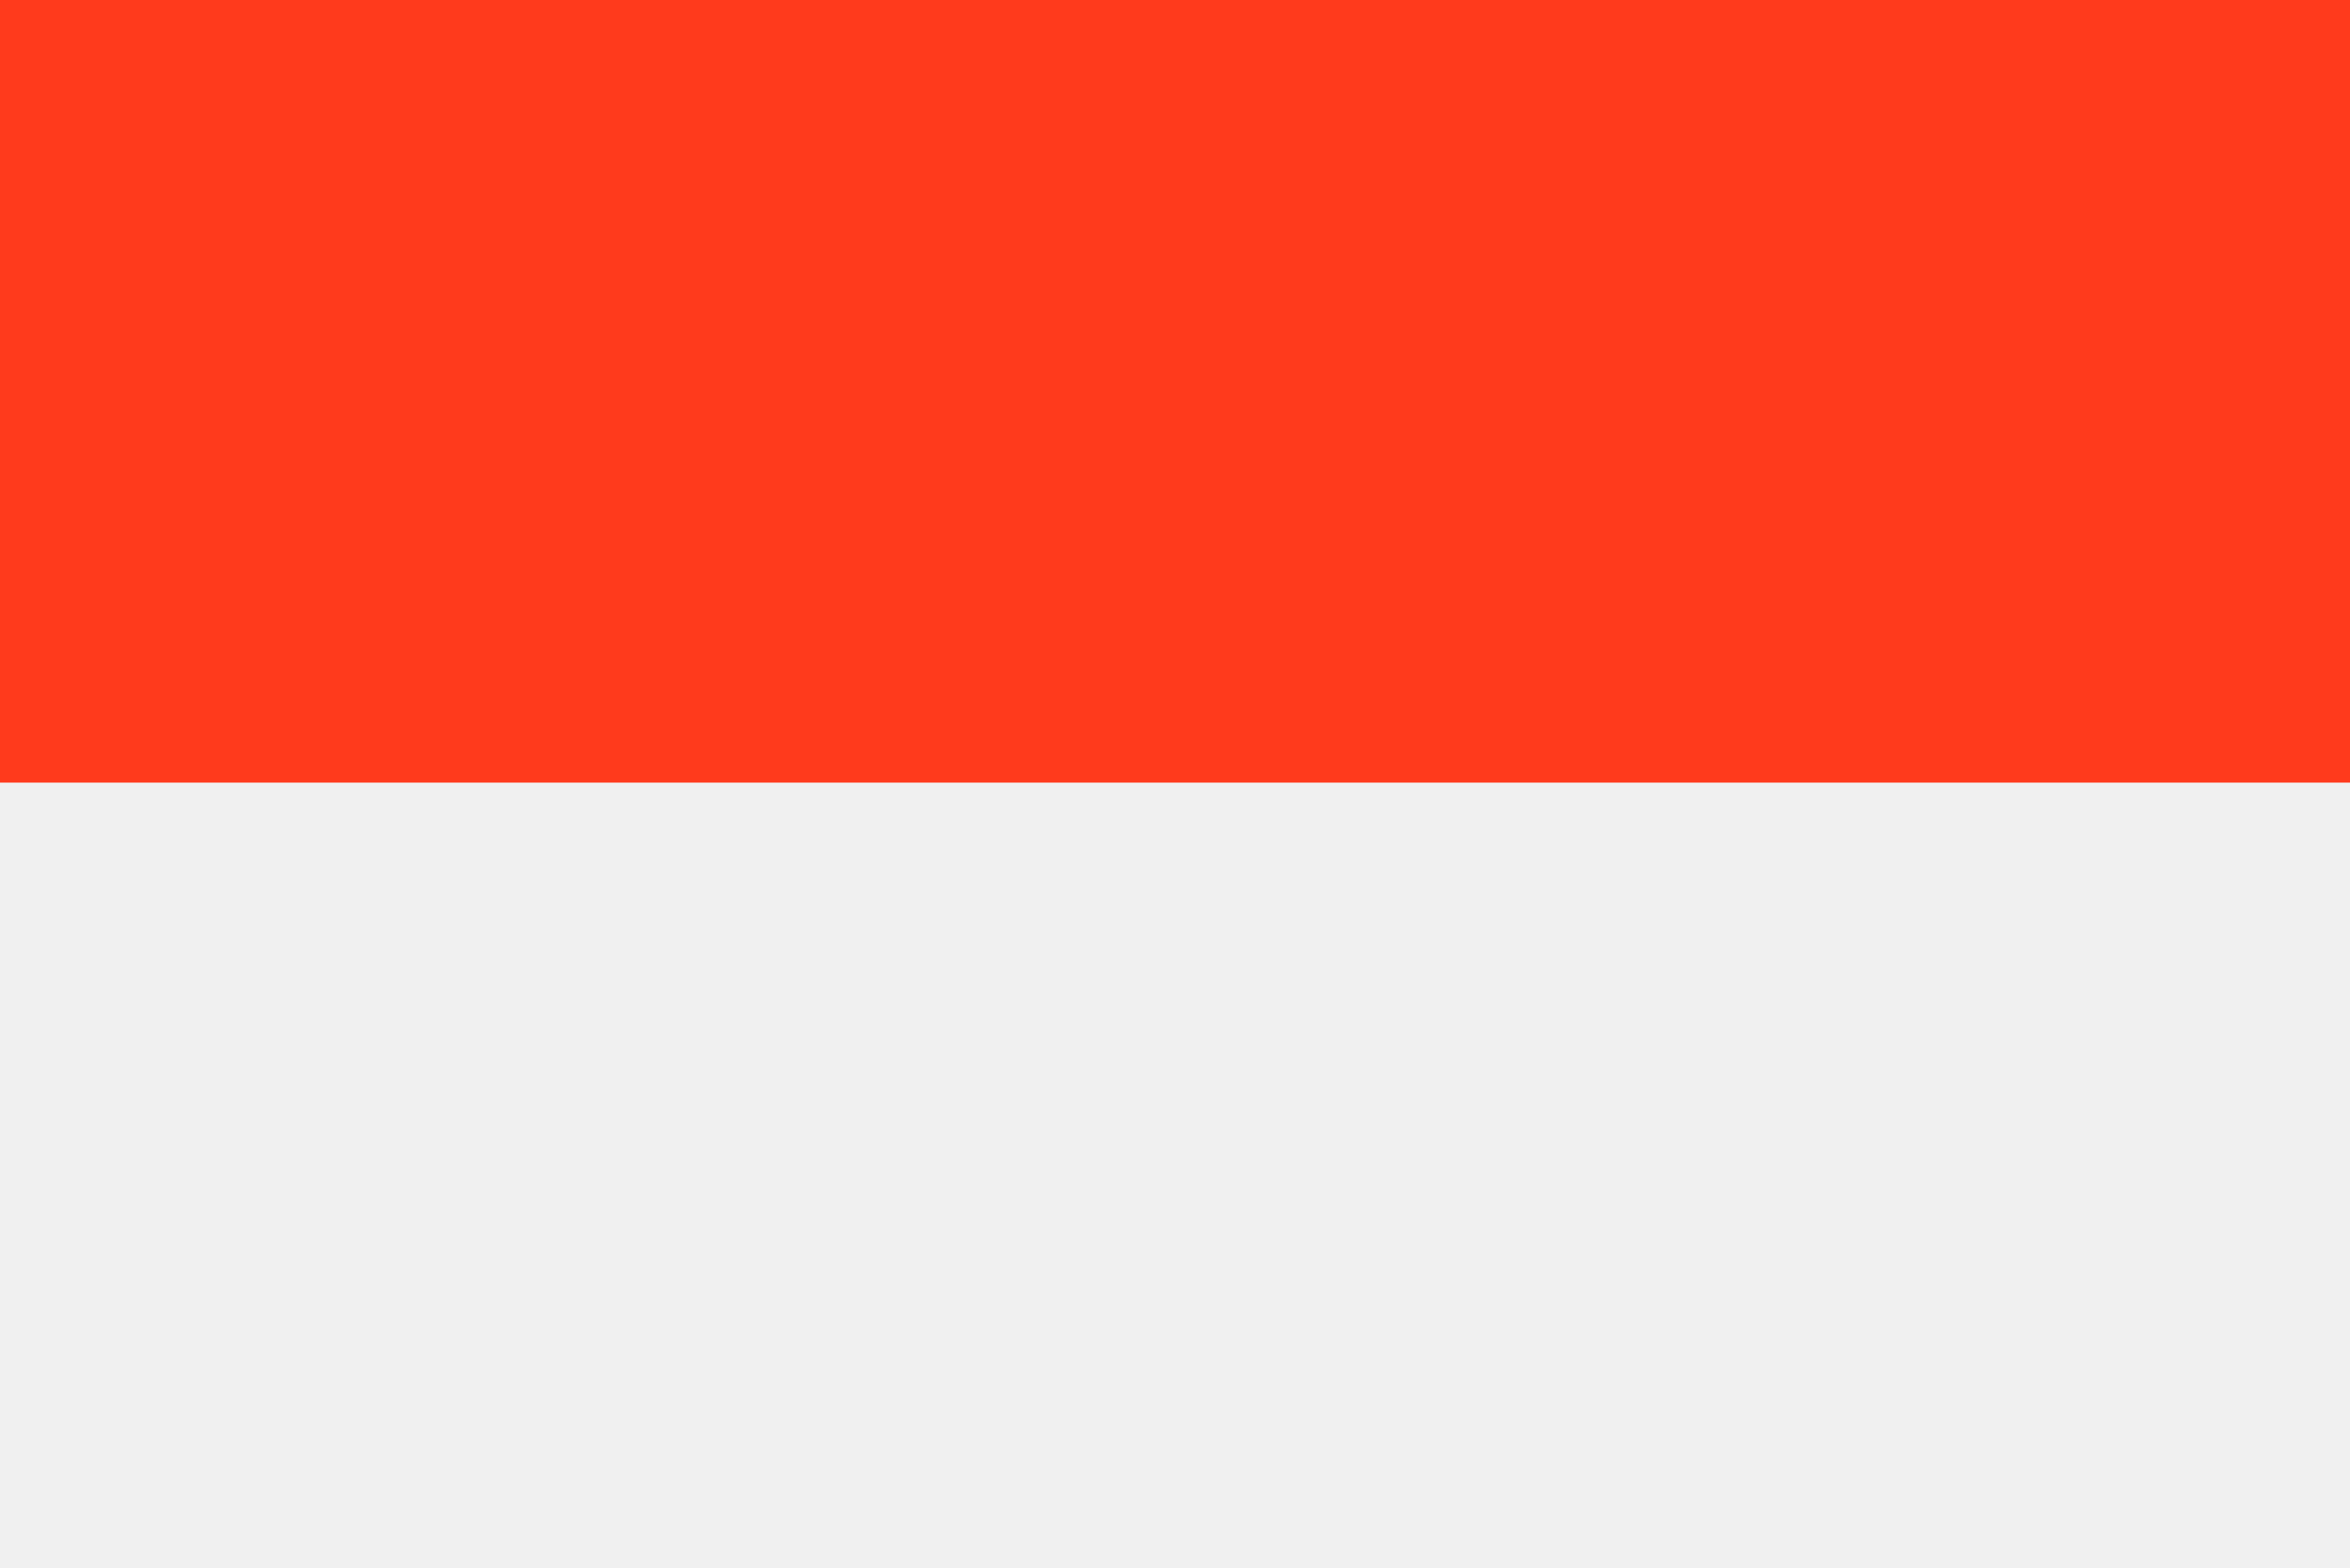
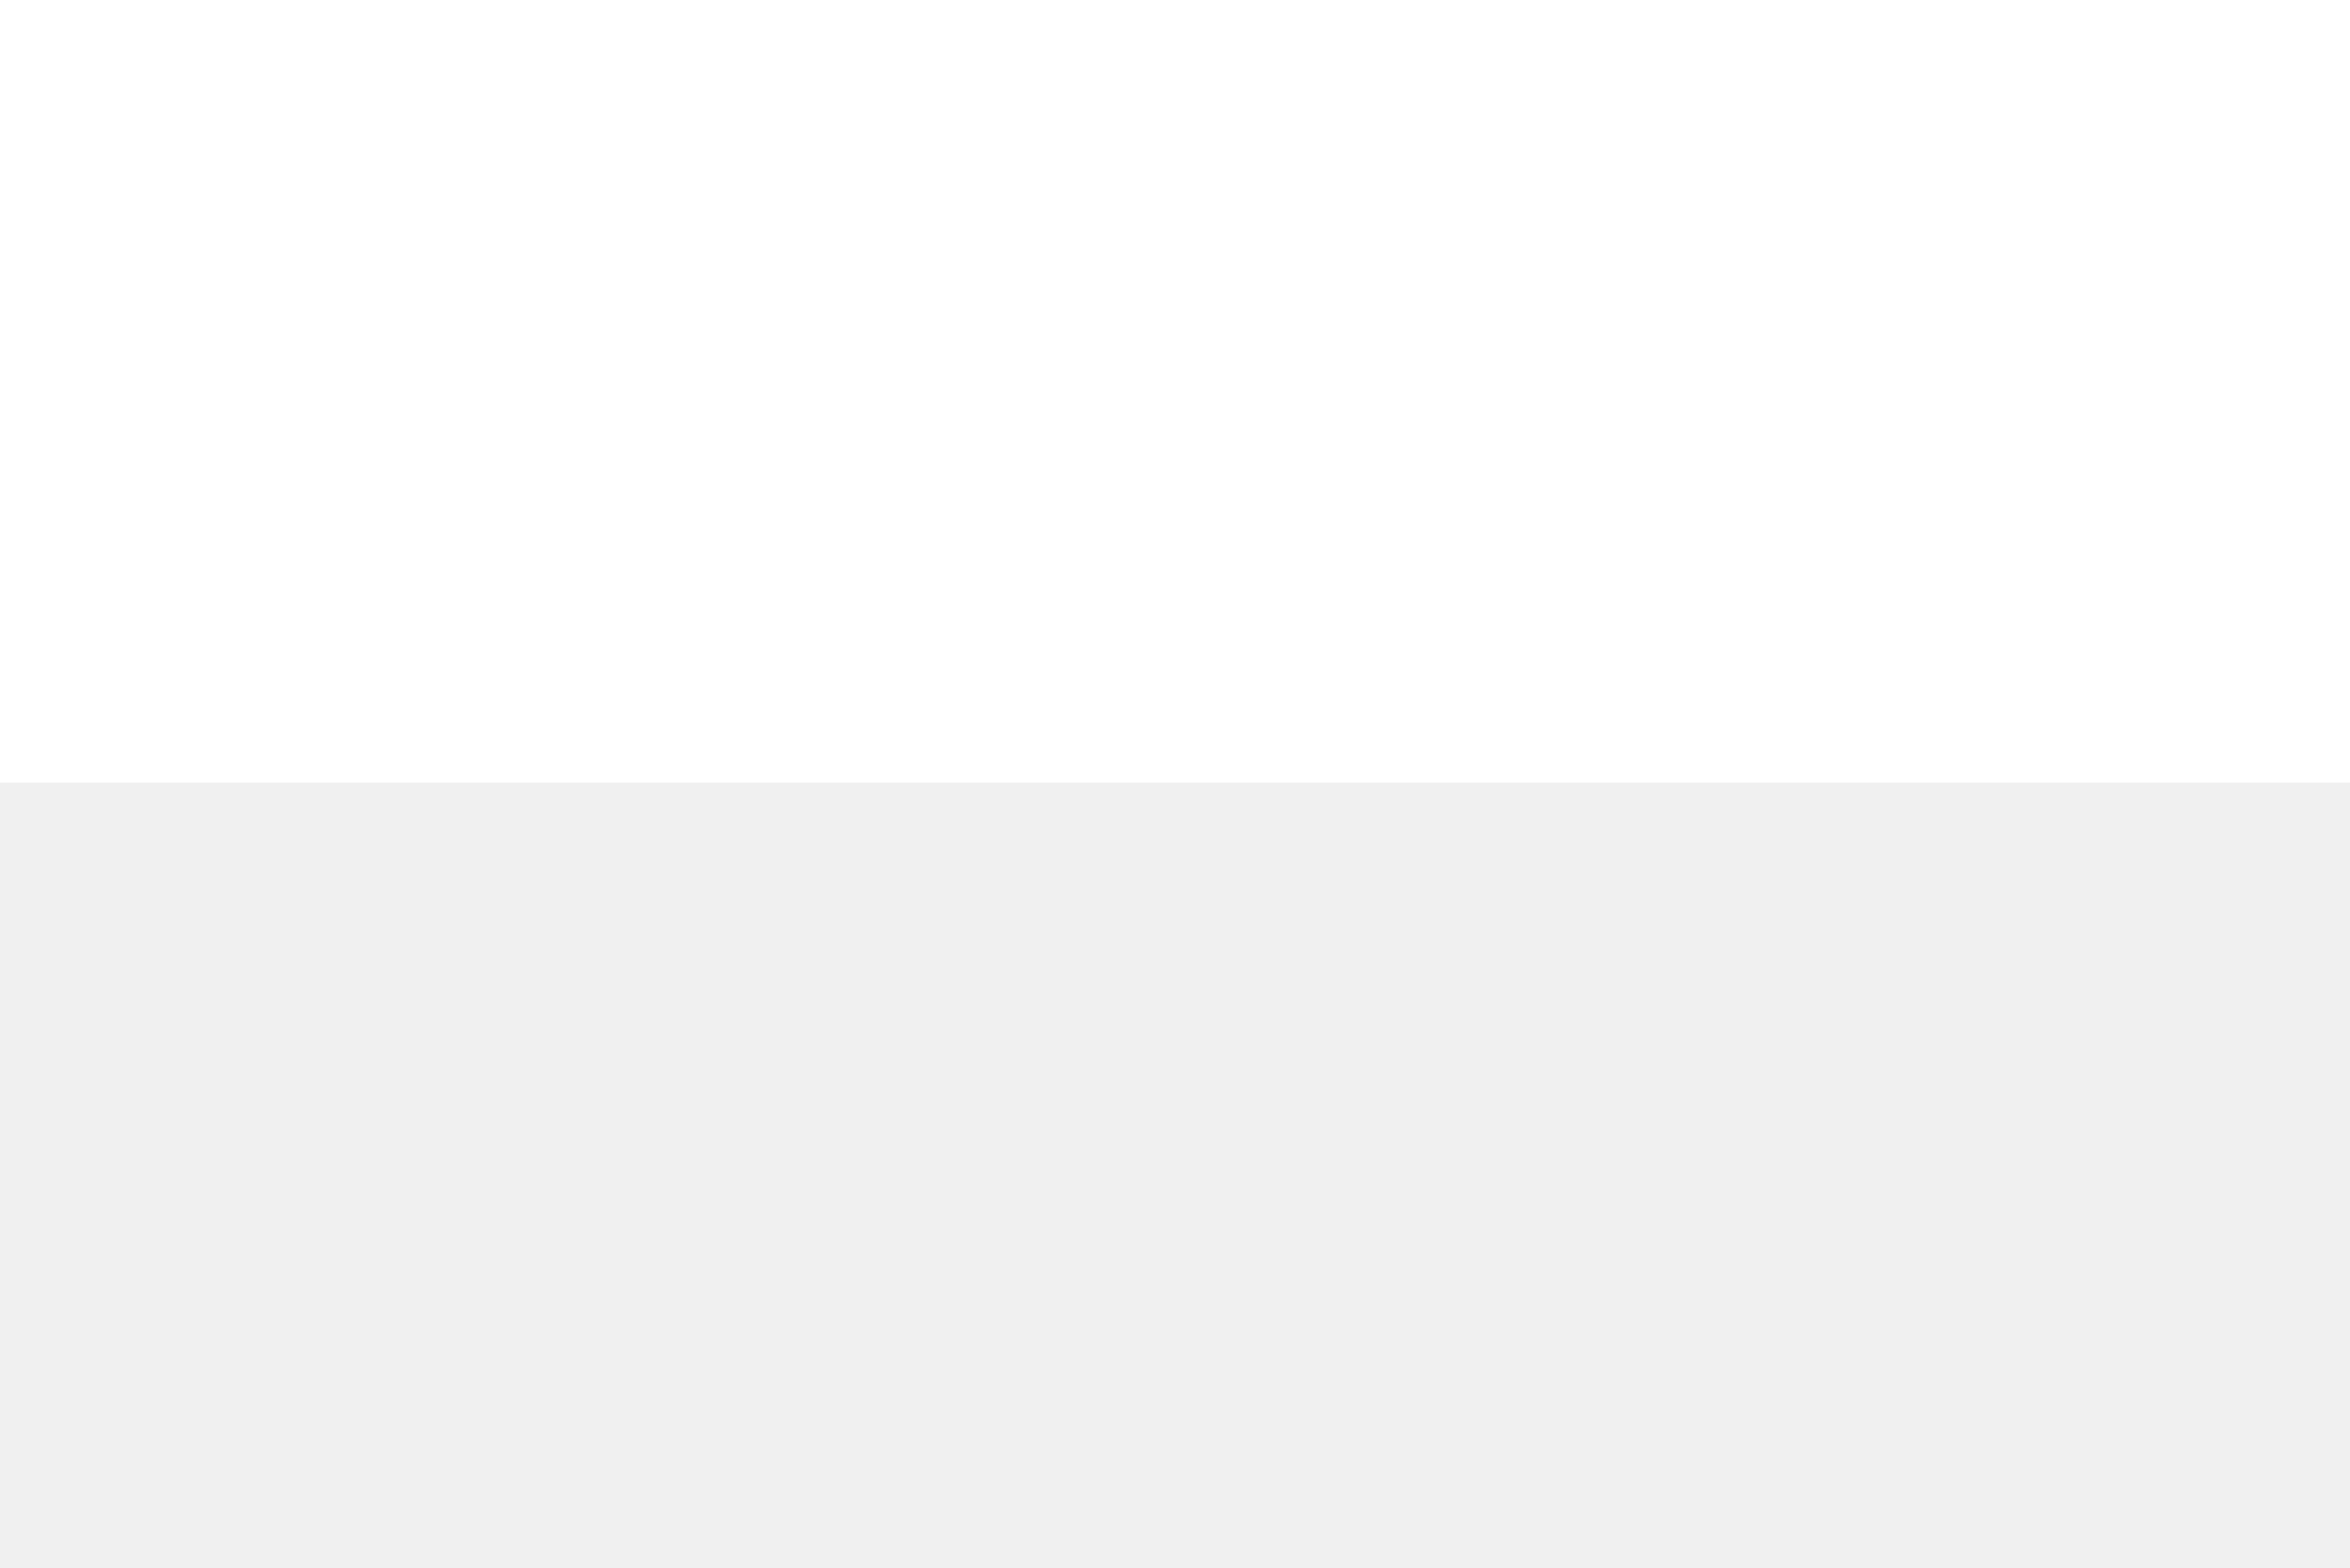
<svg xmlns="http://www.w3.org/2000/svg" version="1.0" width="1000pt" height="667pt" viewBox="0 0 1000 667" preserveAspectRatio="xMidYMid meet" id="svg8">
  <defs id="defs12" />
-   <g transform="translate(0,667) scale(0.1,-0.1)" fill="#000000" stroke="none" id="g6" style="fill:#ff3a1c;fill-opacity:1">
-     <path d="M0 5005 l0 -1665 5000 0 5000 0 0 1665 0 1665 -5000 0 -5000 0 0 -1665z" id="path4" style="fill:#ff3a1c;fill-opacity:1" />
+   <g transform="translate(0,667) scale(0.1,-0.1)" fill="#000000" stroke="none" id="g6" style="fill:#ffffff;fill-opacity:1">
+     <path d="M0 5005 l0 -1665 5000 0 5000 0 0 1665 0 1665 -5000 0 -5000 0 0 -1665z" id="path4" style="fill:#ffffff;fill-opacity:1" />
  </g>
</svg>
